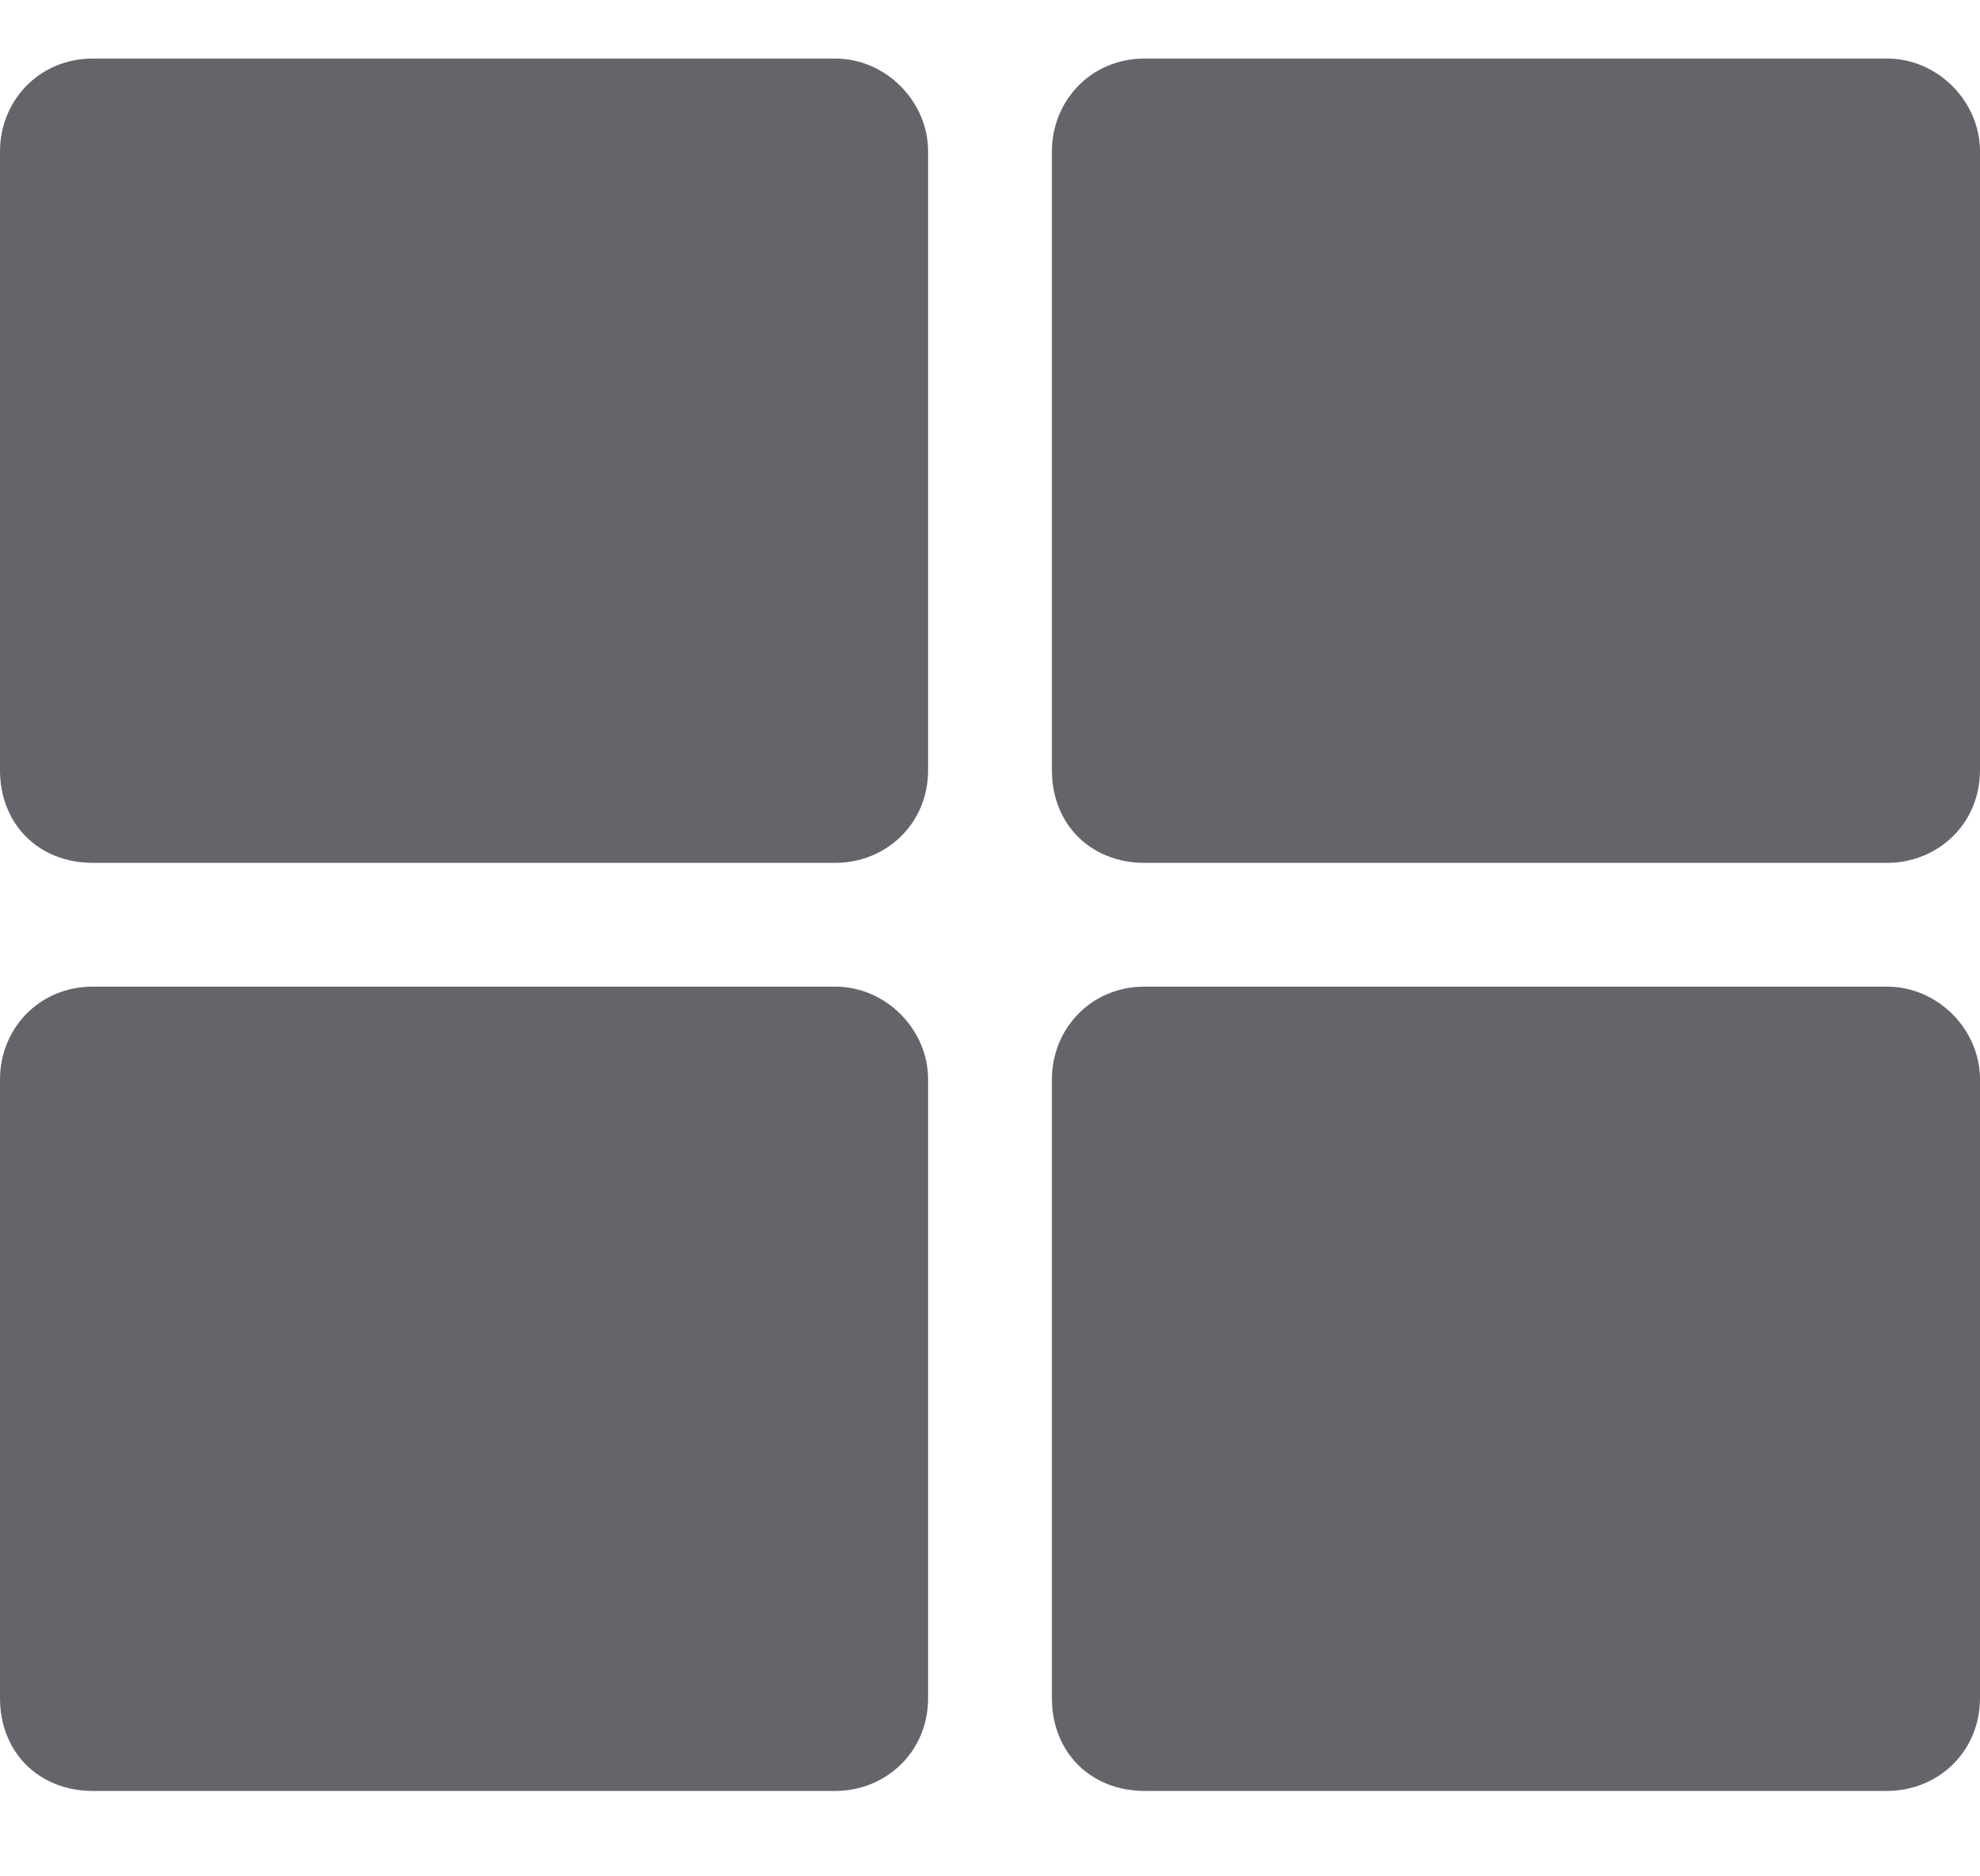
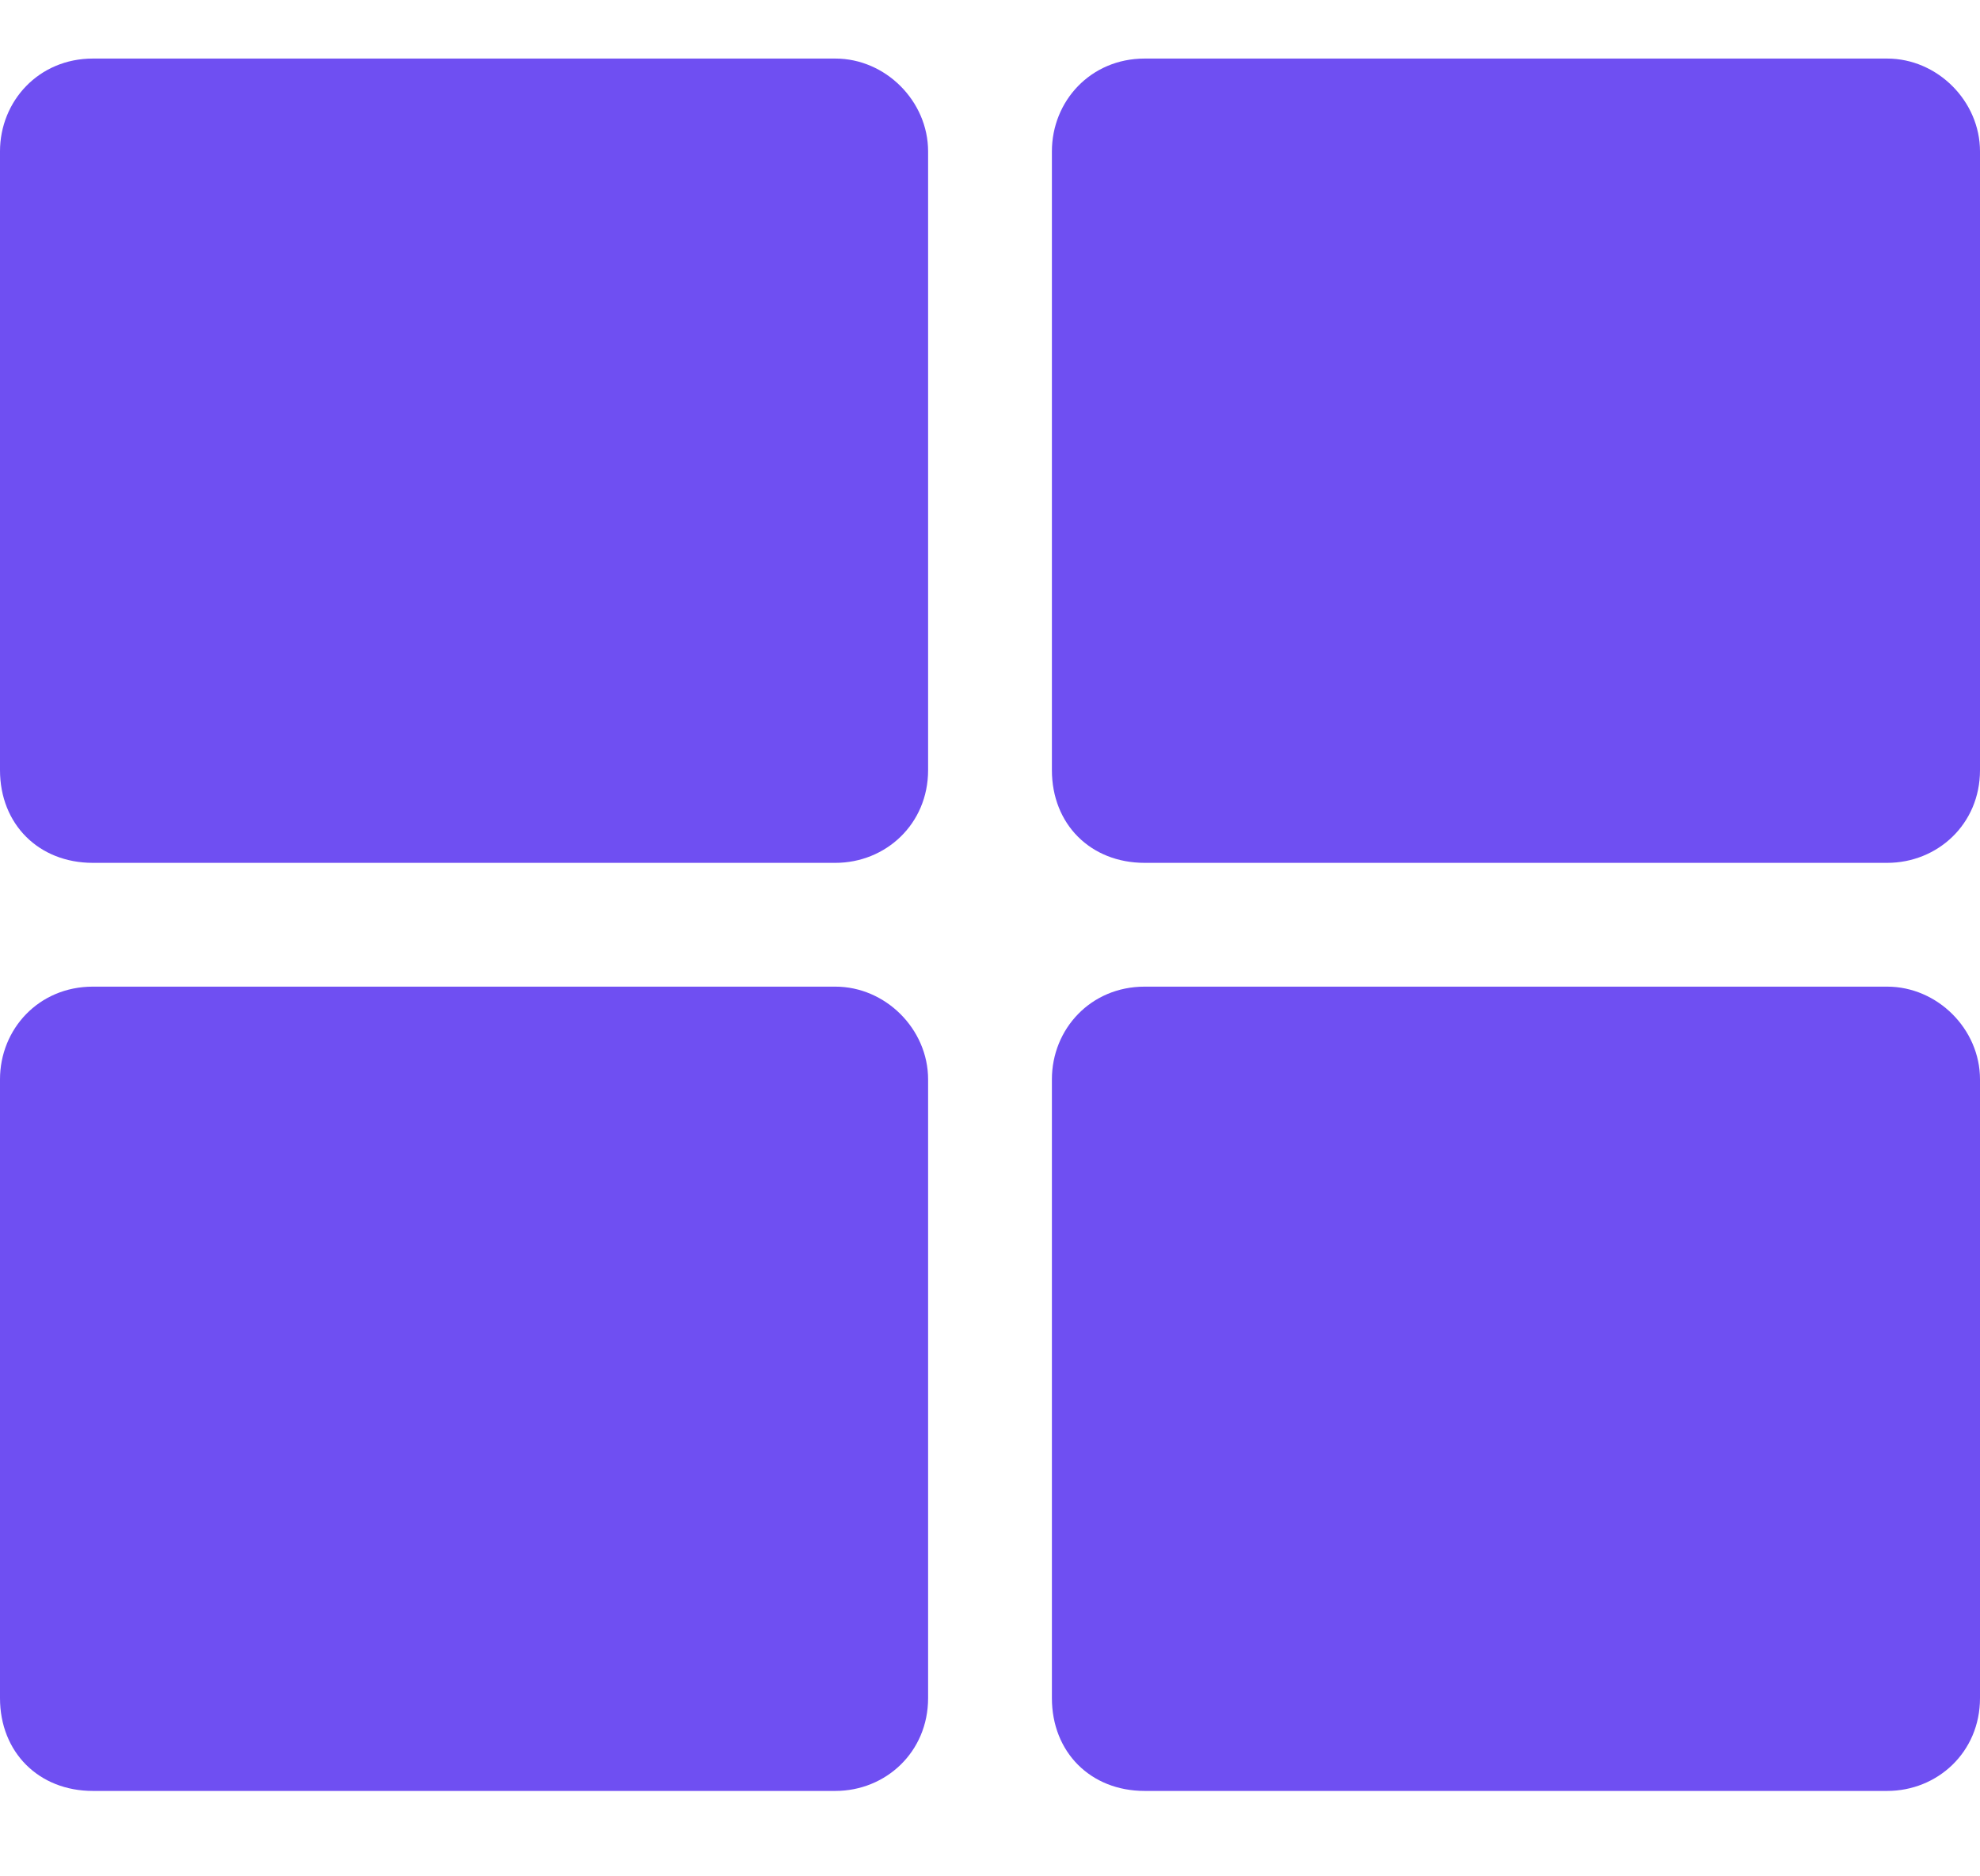
<svg xmlns="http://www.w3.org/2000/svg" width="19" height="18" viewBox="0 0 19 18" fill="none">
-   <path d="M10.984 0.562C10.465 0.562 10.094 0.971 10.094 1.453V7.391C10.094 7.91 10.465 8.281 10.984 8.281H18.109C18.592 8.281 19 7.91 19 7.391V1.453C19 0.971 18.592 0.562 18.109 0.562H10.984ZM8.016 0.562H0.891C0.371 0.562 0 0.971 0 1.453V7.391C0 7.91 0.371 8.281 0.891 8.281H8.016C8.498 8.281 8.906 7.91 8.906 7.391V1.453C8.906 0.971 8.498 0.562 8.016 0.562ZM0 10.359V16.297C0 16.816 0.371 17.188 0.891 17.188H8.016C8.498 17.188 8.906 16.816 8.906 16.297V10.359C8.906 9.877 8.498 9.469 8.016 9.469H0.891C0.371 9.469 0 9.877 0 10.359ZM10.984 17.188H18.109C18.592 17.188 19 16.816 19 16.297V10.359C19 9.877 18.592 9.469 18.109 9.469H10.984C10.465 9.469 10.094 9.877 10.094 10.359V16.297C10.094 16.816 10.465 17.188 10.984 17.188Z" fill="#65646A" />
+   <path d="M10.984 0.562C10.465 0.562 10.094 0.971 10.094 1.453V7.391C10.094 7.91 10.465 8.281 10.984 8.281H18.109C18.592 8.281 19 7.91 19 7.391V1.453C19 0.971 18.592 0.562 18.109 0.562H10.984ZM8.016 0.562H0.891C0.371 0.562 0 0.971 0 1.453V7.391C0 7.91 0.371 8.281 0.891 8.281H8.016C8.498 8.281 8.906 7.91 8.906 7.391V1.453C8.906 0.971 8.498 0.562 8.016 0.562ZM0 10.359V16.297C0 16.816 0.371 17.188 0.891 17.188H8.016C8.498 17.188 8.906 16.816 8.906 16.297V10.359C8.906 9.877 8.498 9.469 8.016 9.469H0.891C0.371 9.469 0 9.877 0 10.359ZM10.984 17.188H18.109C18.592 17.188 19 16.816 19 16.297V10.359C19 9.877 18.592 9.469 18.109 9.469H10.984C10.465 9.469 10.094 9.877 10.094 10.359V16.297C10.094 16.816 10.465 17.188 10.984 17.188Z" fill="#6F4FF2" />
</svg>
